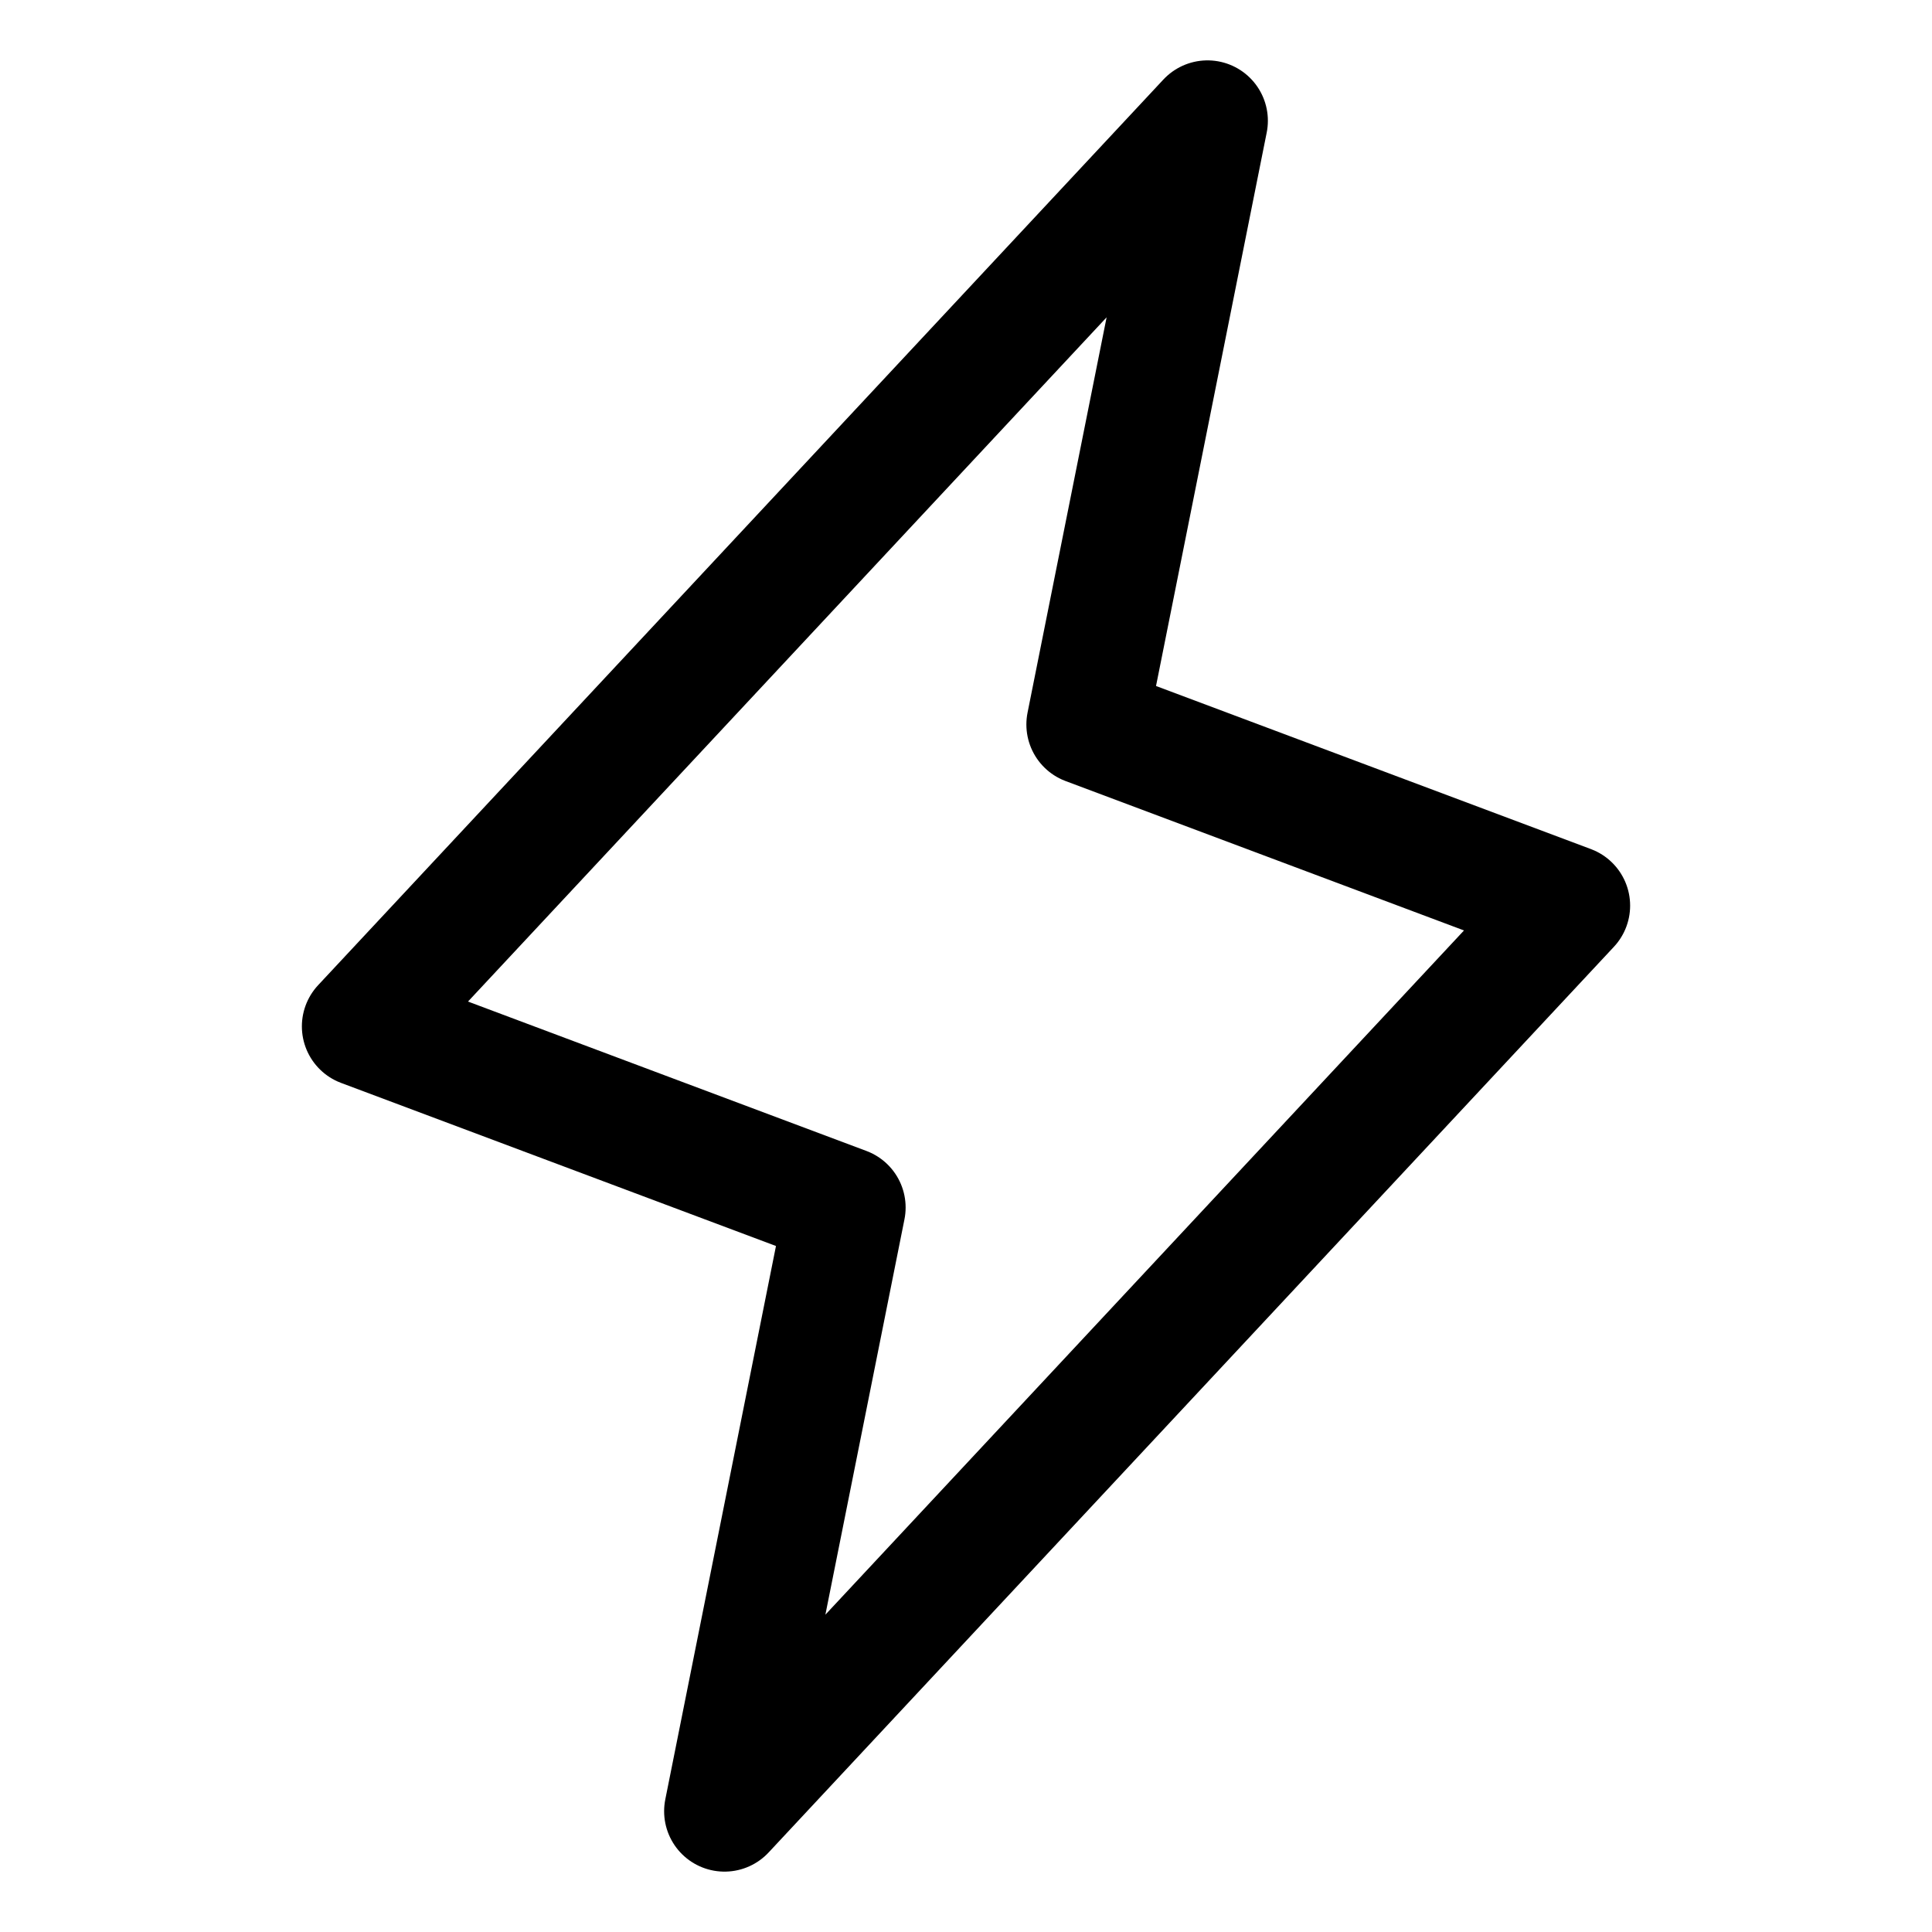
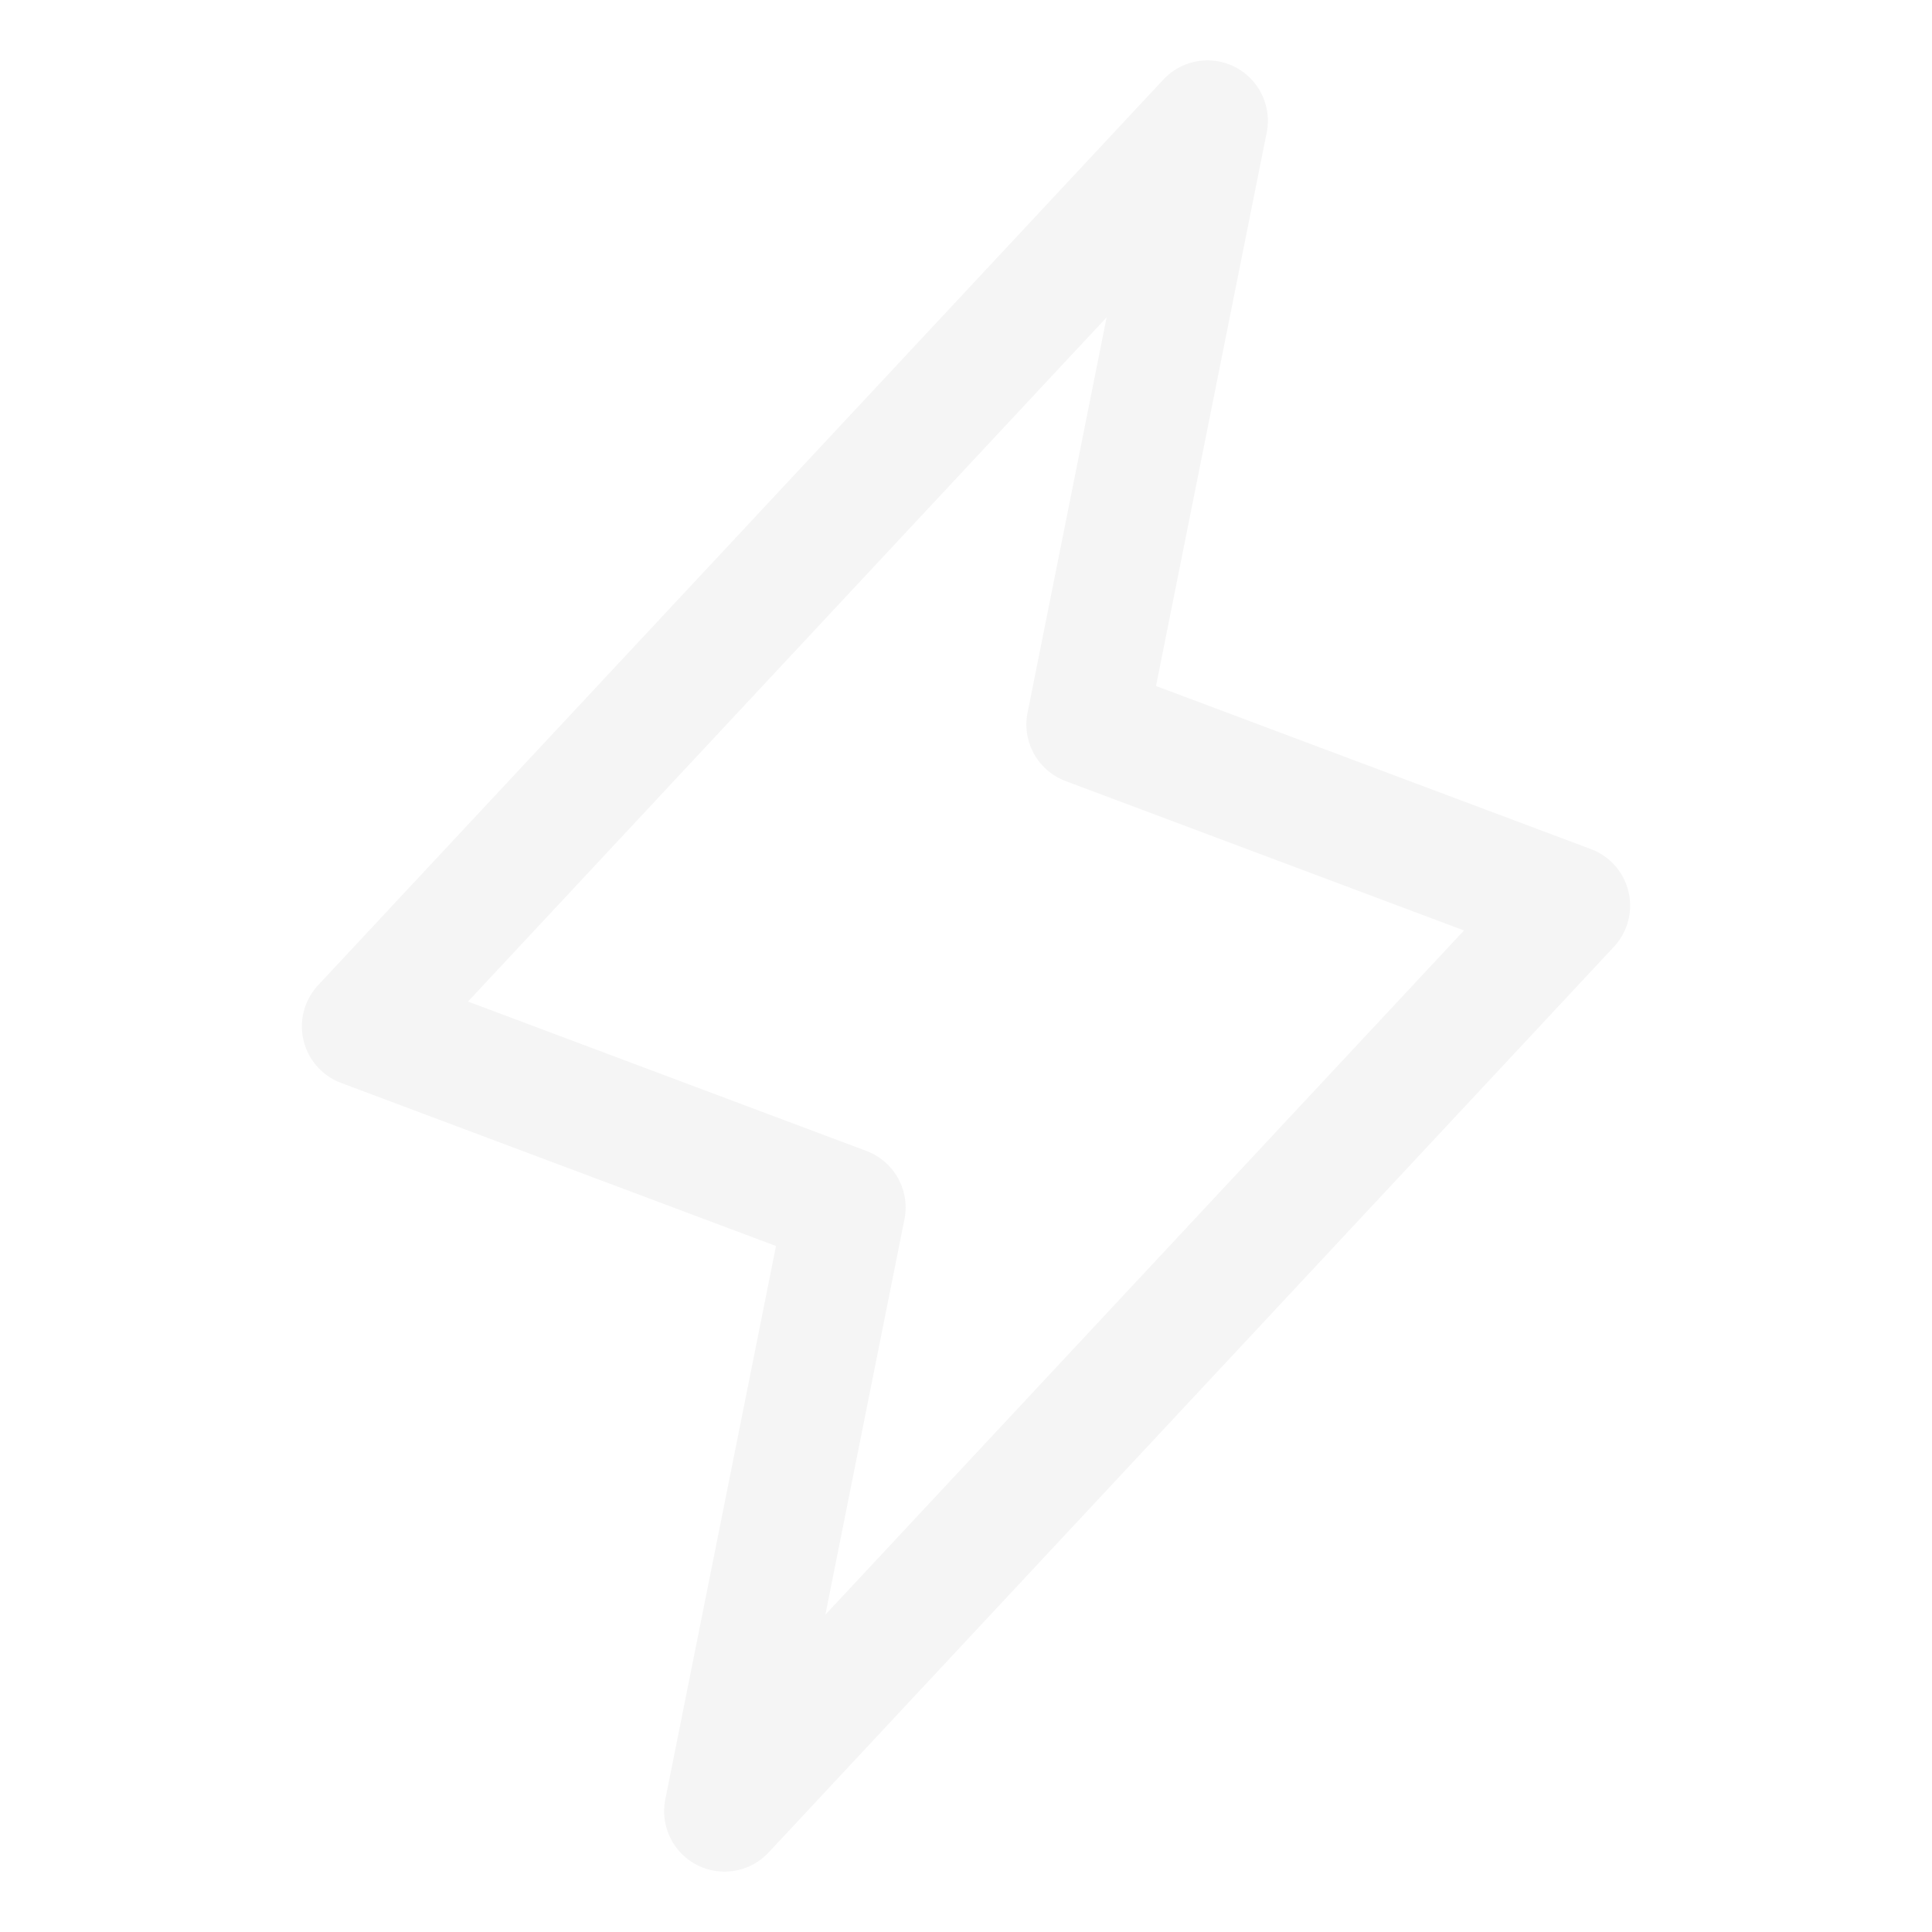
- <svg xmlns="http://www.w3.org/2000/svg" width="192" height="192" fill="#F5F5F5" viewBox="0 0 256 256">
+ <svg xmlns="http://www.w3.org/2000/svg" width="192" height="192" fill="#f5f5f5" viewBox="0 0 256 256">
  <rect width="256" height="256" fill="none" />
-   <polygon points="96 240 112 160 48 136 160 16 144 96 208 120 96 240" fill="none" stroke="#000000" stroke-linecap="round" stroke-linejoin="round" stroke-width="16" />
+   <polygon points="96 240 112 160 48 136 160 16 144 96 208 120 96 240" fill="none" stroke="#f5f5f5" stroke-linecap="round" stroke-linejoin="round" stroke-width="16" />
</svg>
